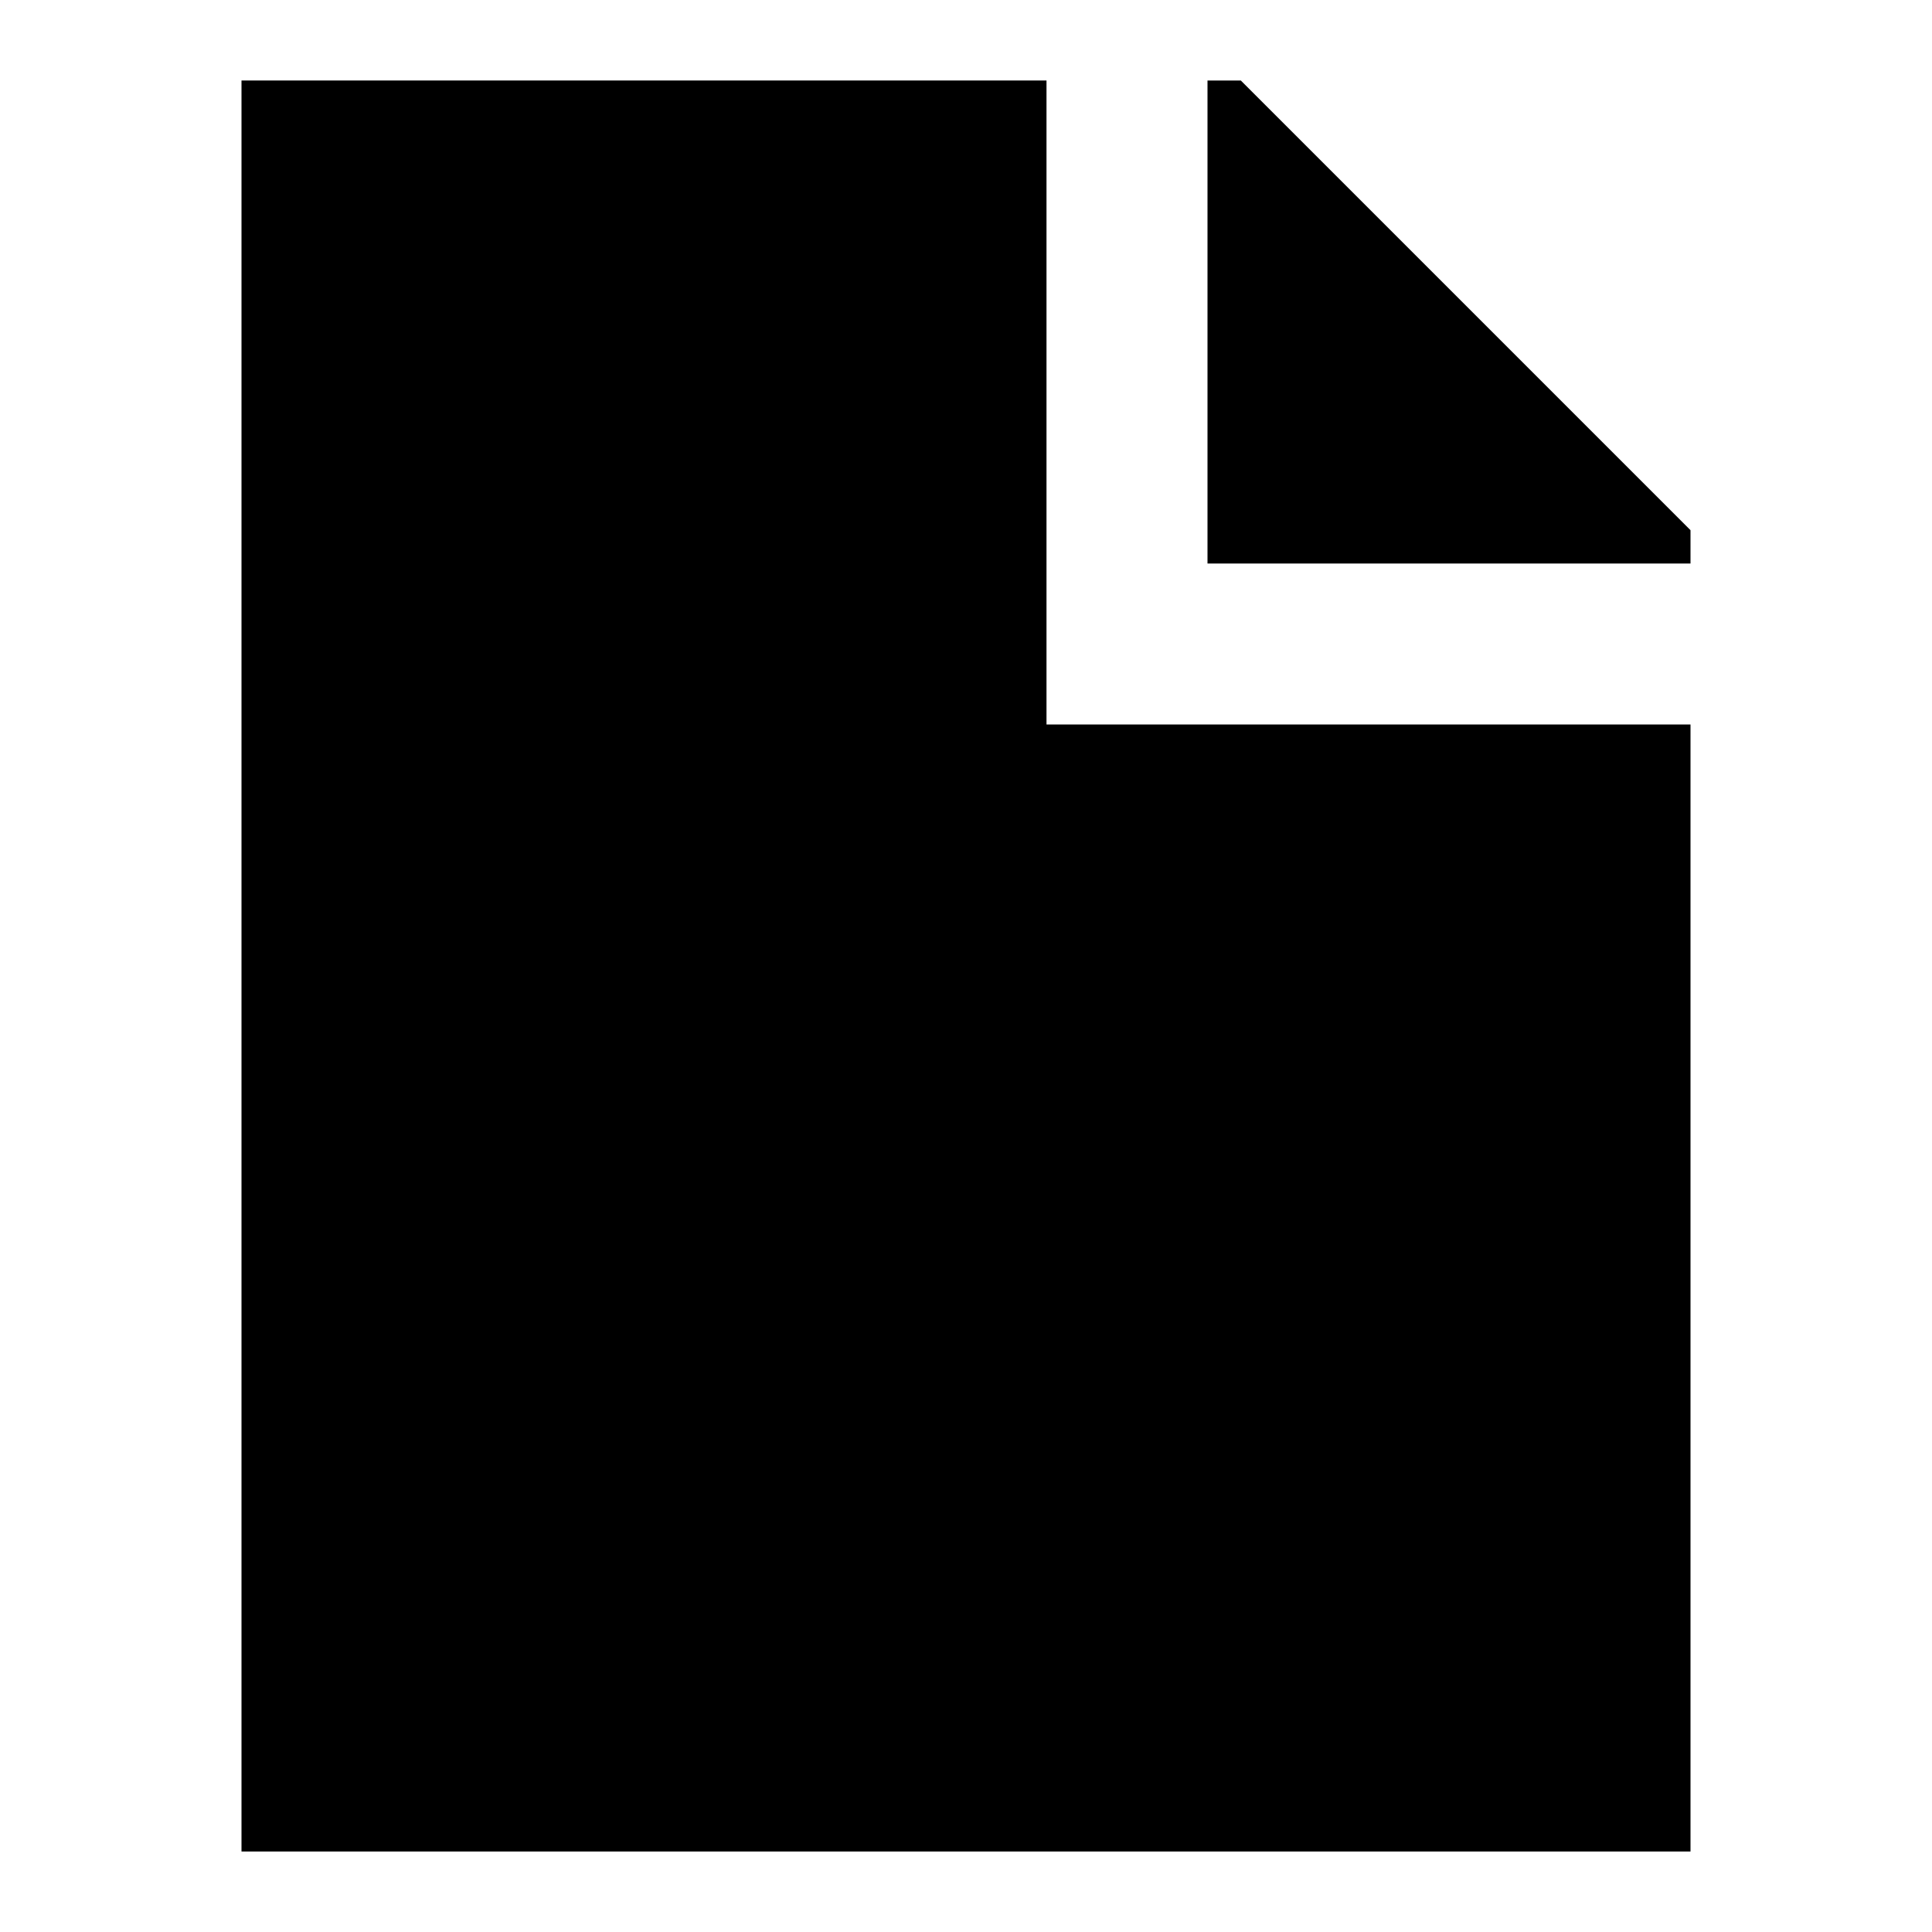
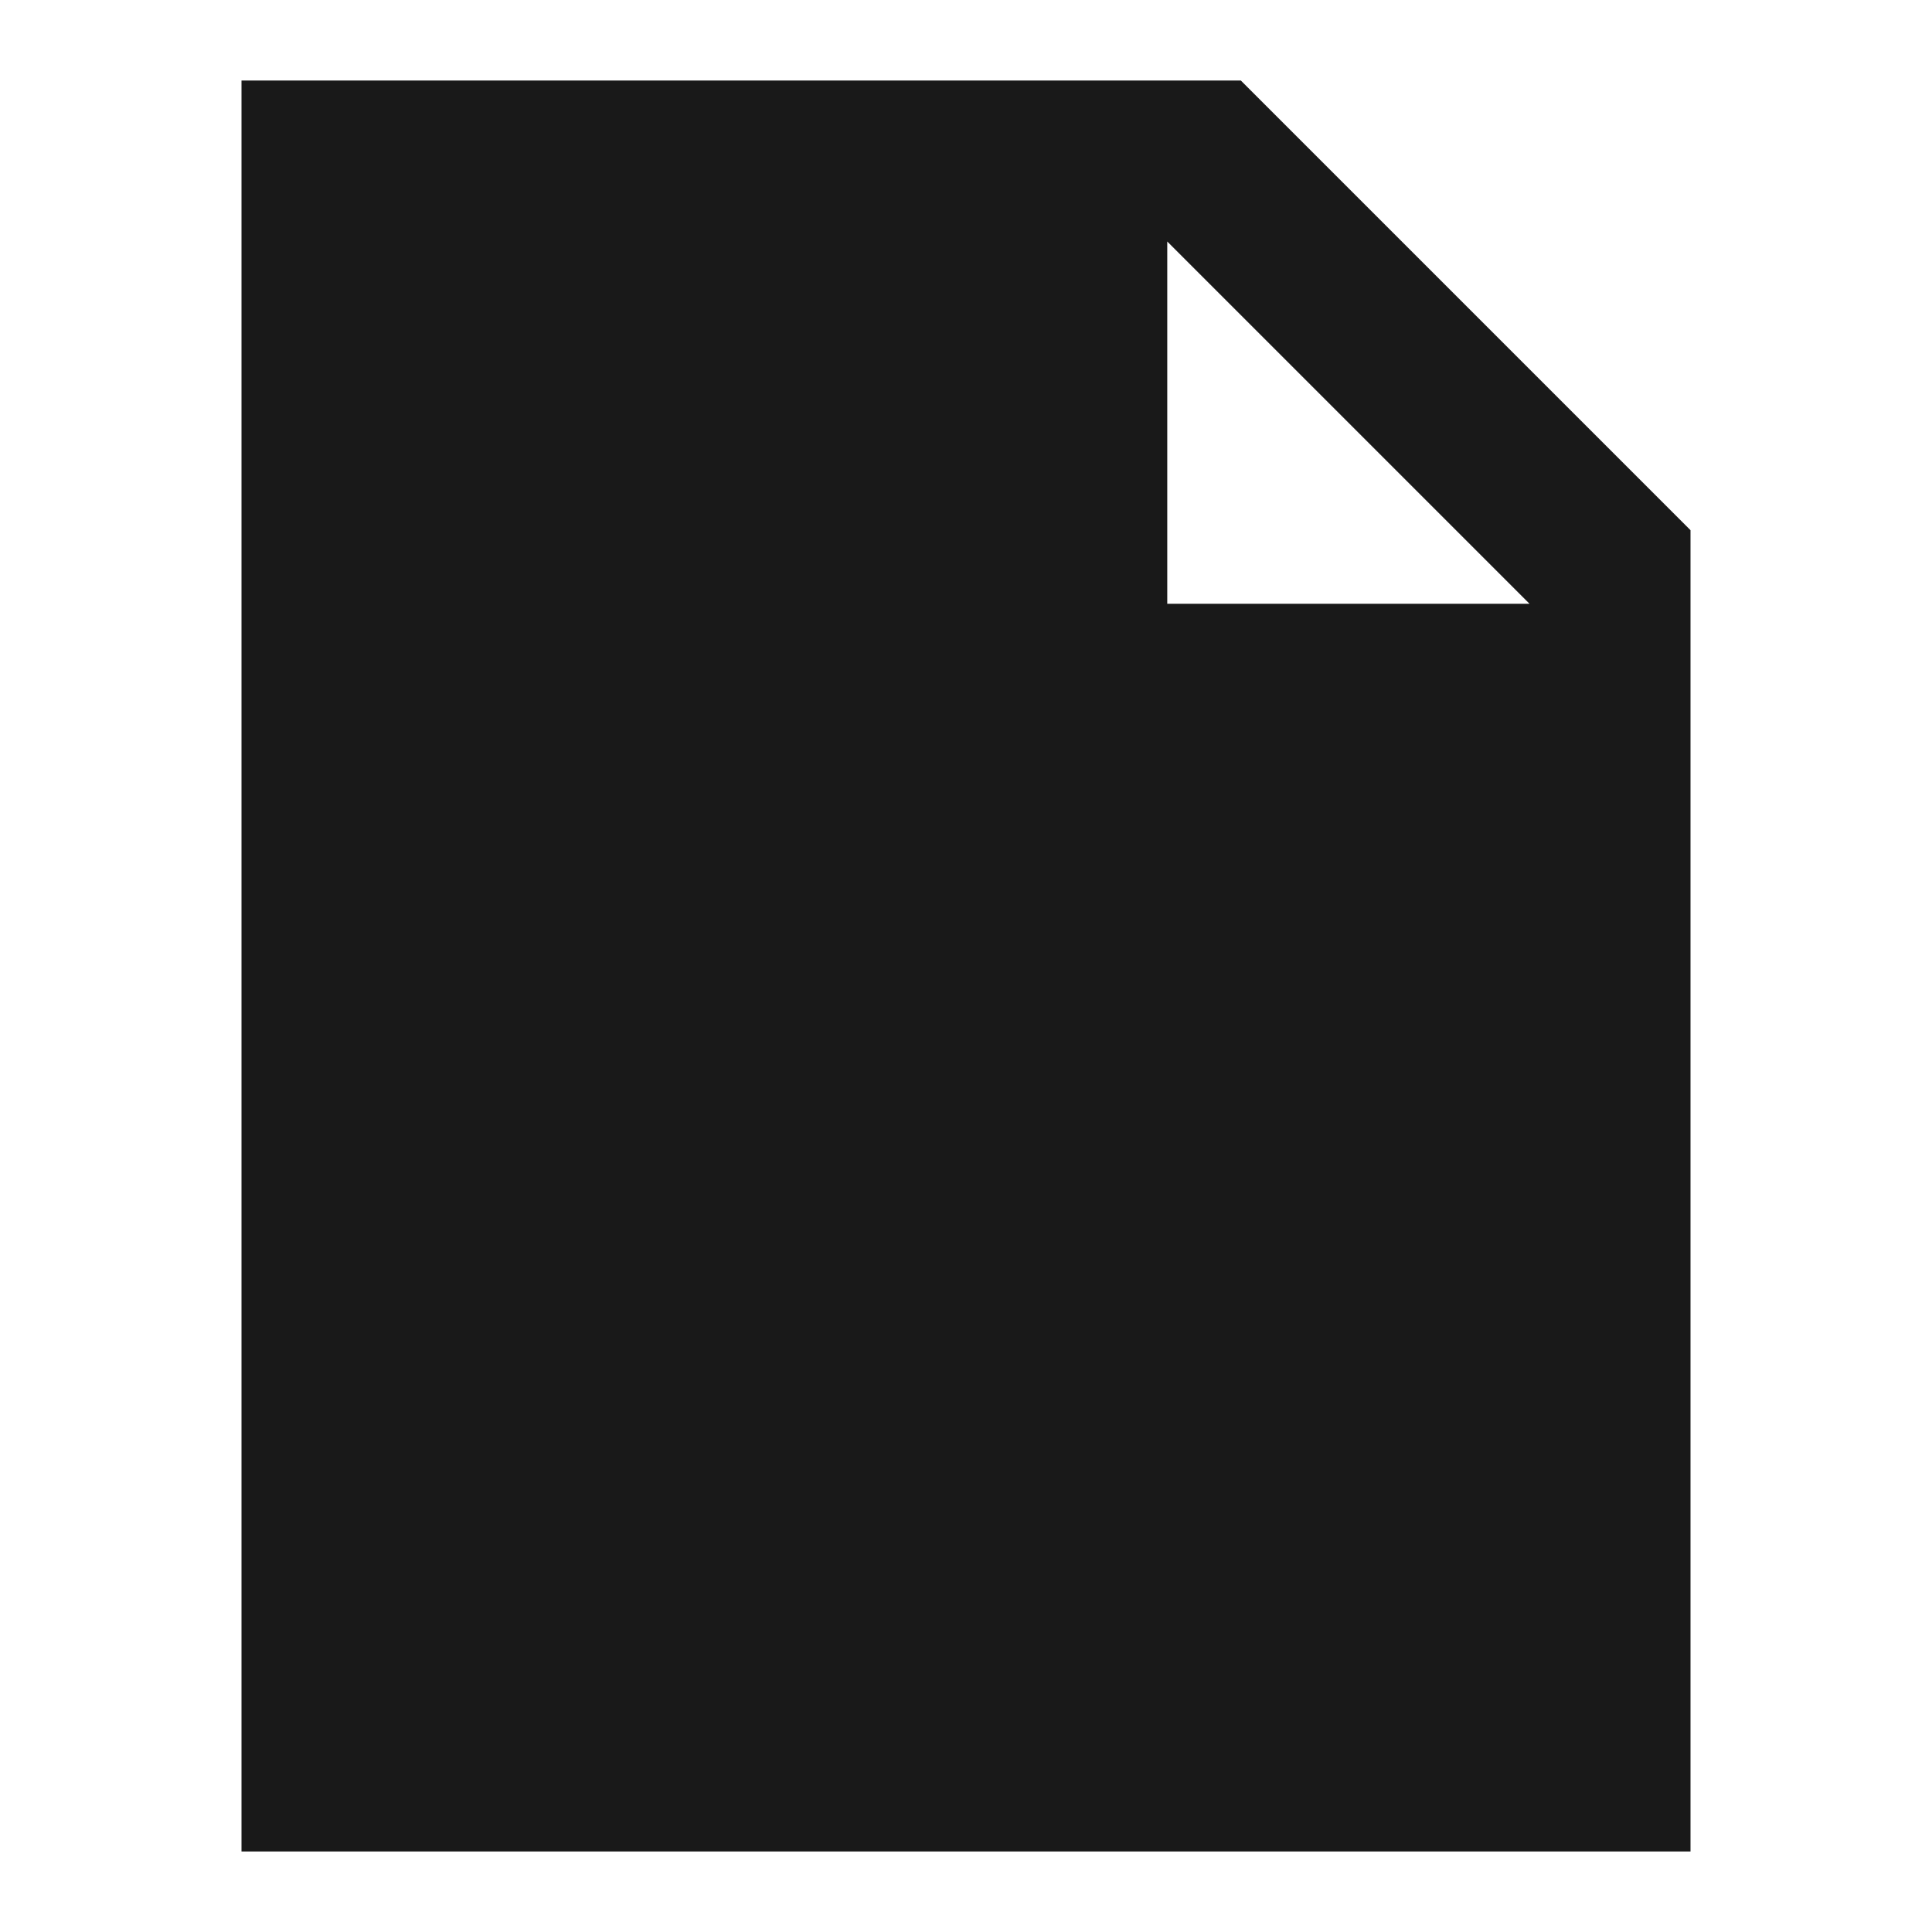
<svg xmlns="http://www.w3.org/2000/svg" width="24" height="24" viewBox="0 0 24 24" fill="none">
-   <path d="M13 1H3V23H21V9H13V1Z" fill="black" />
-   <path d="M21 7V6.586L15.414 1H15V7H21Z" fill="black" />
+   <path d="M3 1H15.414L21 6.586V23H3V1ZM14.5 3V7.5H19L14.5 3Z" fill="black" fill-opacity="0.9" style="fill:black;fill-opacity:0.9;" />
</svg>
